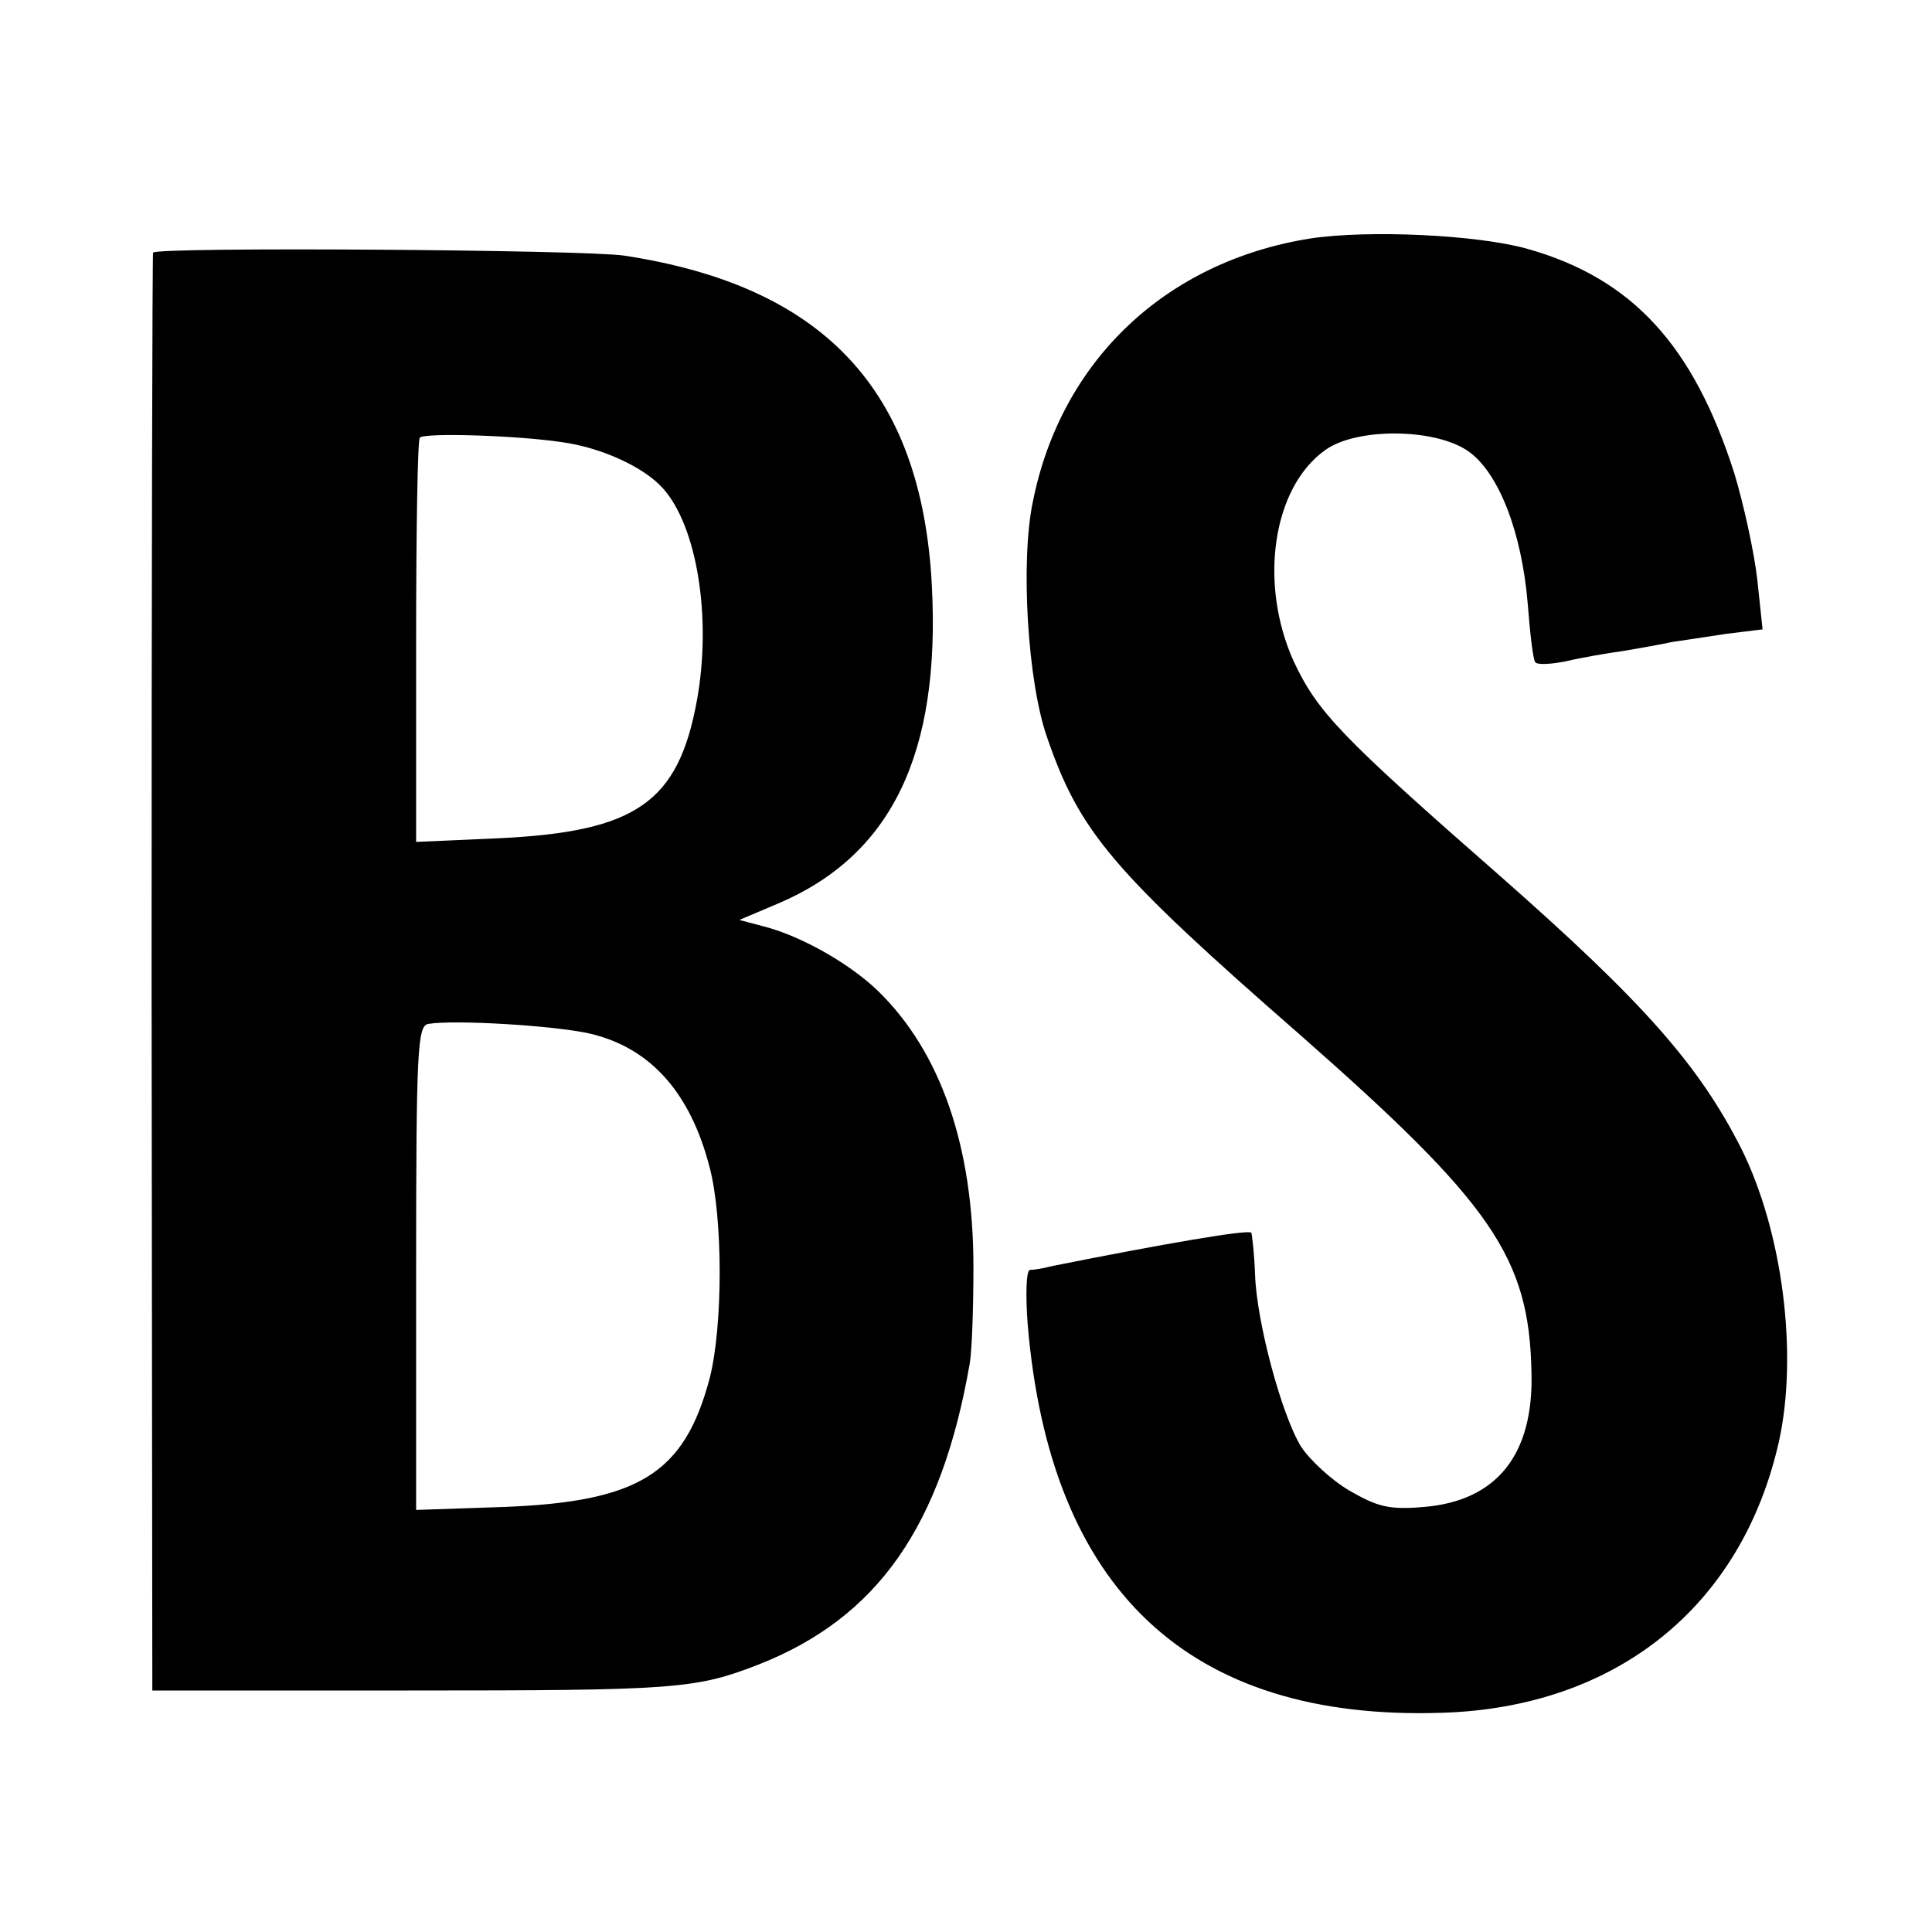
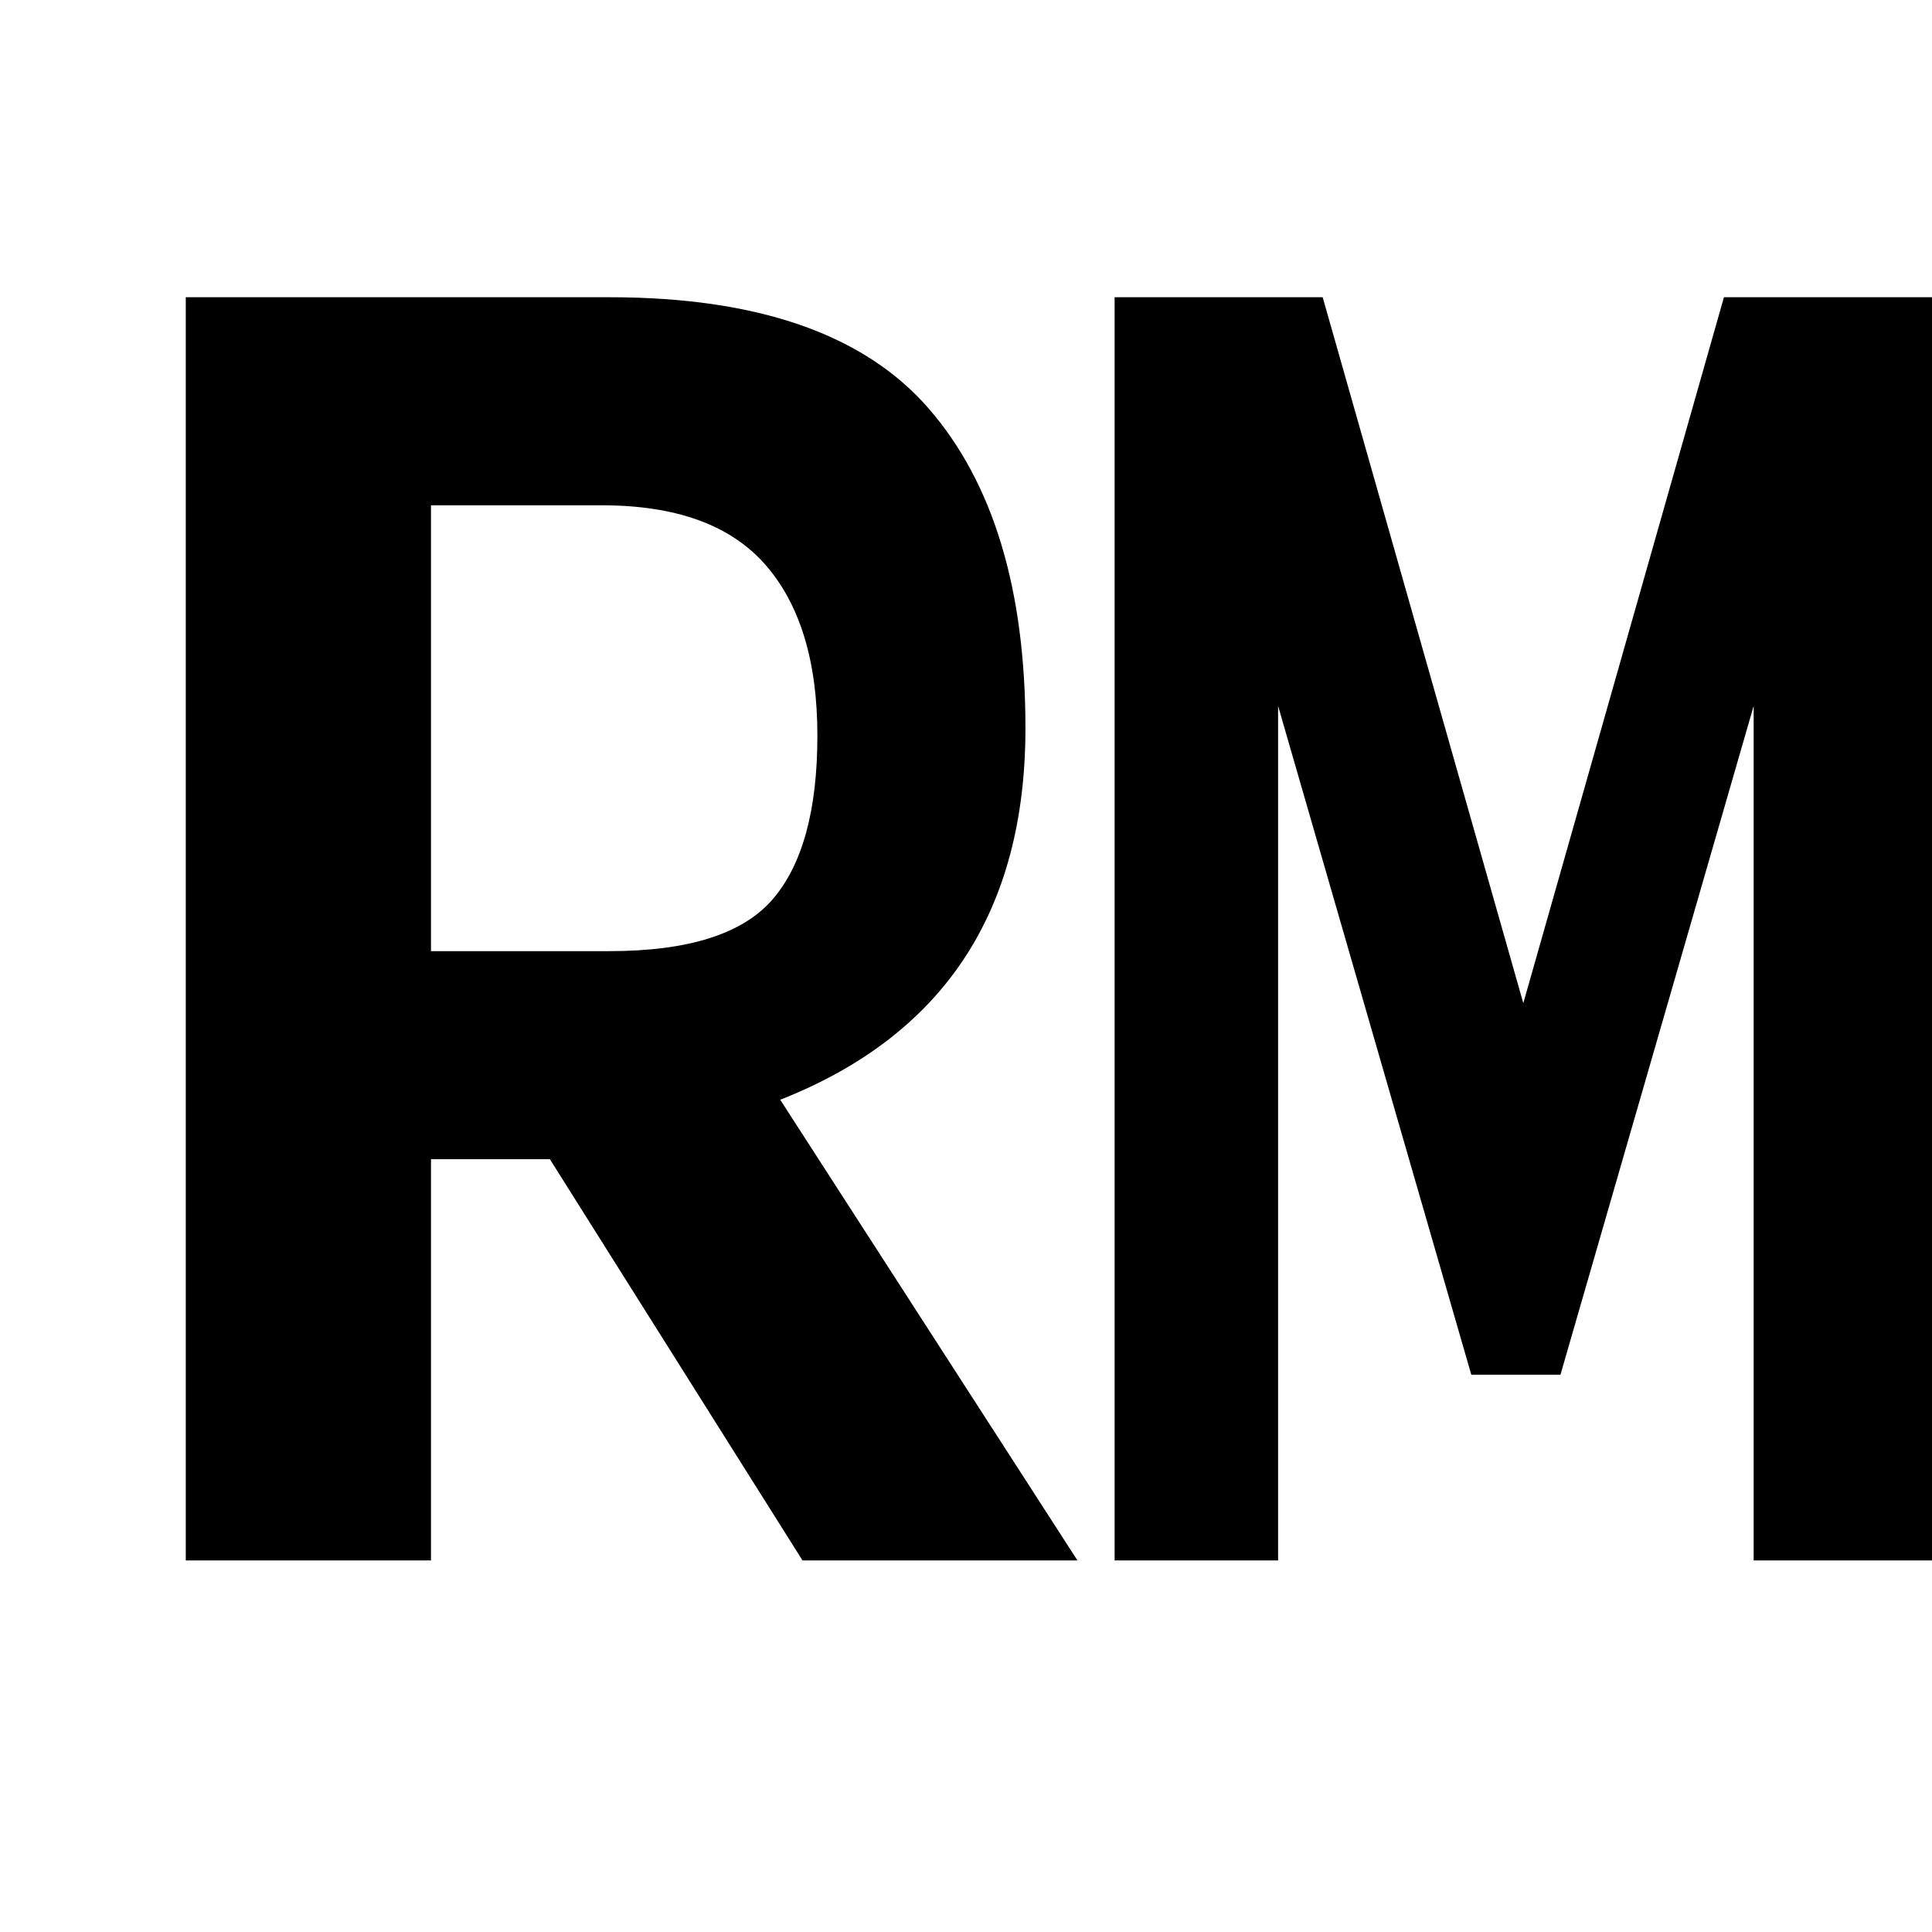
<svg xmlns="http://www.w3.org/2000/svg" version="1" width="346.667" height="346.667" viewBox="0 0 260 260">
-   <path d="M176.3 32.1c-19.4 3.1-33.5 16.4-37.3 35.4-1.7 8.1-.7 24.3 1.9 31.7 4.4 12.8 8.8 18 34.1 40.1 25.8 22.7 30.8 29.9 31.1 45.4.3 11.1-4.7 17.3-14.5 18.1-4.6.4-6.2 0-10-2.2-2.4-1.4-5.3-4.1-6.5-5.9-2.6-4.2-6-16.8-6.2-23.2-.1-2.8-.4-5.3-.5-5.6-.3-.5-11.9 1.5-26.9 4.5-1.1.3-2.4.5-2.9.5-.5.1-.6 3.3-.3 7.3 3 35.8 21.7 53.4 55.7 52.3 23.5-.7 40.4-14.3 45.4-36.5 2.6-11.8.5-28.3-5.1-39.5-5.7-11.2-13.1-19.6-32.3-36.5-21.7-19-24.7-22.2-27.9-29-4.7-10.4-2.9-23.3 4.2-28.4 4.2-3.1 15-3 19.4.2 4 2.9 7.1 10.8 7.9 20.5.3 3.9.7 7.4 1 7.8.2.4 2.1.3 4.1-.1 2.1-.5 5.6-1.1 7.8-1.4 2.3-.4 5.2-.9 6.5-1.2 1.4-.2 4.7-.7 7.3-1.1l4.9-.6-.7-6.6c-.4-3.6-1.8-10.1-3.1-14.4-5.5-17.2-13.7-26.2-27.8-30.2-6.7-1.9-21.4-2.6-29.3-1.4zM20.6 34c-.1.3-.2 43.9-.2 97l.1 96.5H55c36.1 0 38.6-.2 47.1-3.5 16-6.3 24.6-18.6 28.4-40.5.3-1.7.5-7.5.5-13 0-16.2-4.4-28.9-12.8-37.1-3.9-3.8-10.7-7.6-15.7-8.8l-3-.8 5.2-2.2c15.3-6.5 21.9-20.2 20.7-42.9C124 52.5 110.9 38.5 84 34.4c-5.4-.8-63-1.2-63.4-.4zm55 25.5c5.2.7 11 3.3 13.6 6.2 4.6 5.1 6.6 17.4 4.6 28.5-2.5 13.8-8.2 17.7-26.5 18.6l-11.3.5v-27c0-14.8.2-27.2.5-27.4.6-.7 13.1-.3 19.1.6zm3.8 79.6c8.1 1.9 13.5 7.9 16.1 18 1.8 6.8 1.8 21.4 0 28.4-3.4 12.8-9.5 16.6-27.7 17.3l-11.8.4v-32.5c0-29.4.2-32.6 1.6-32.9 3.4-.6 17 .2 21.8 1.3z" />
+   <path d="     M25 210     L25 40     L82 40     Q112 40 125 55     Q138 70 138 98     Q138 135 105 148     L145 210     L108 210     L74 156     L58 156     L58 210     Z      M58 68     L58 128     L82 128     Q98 128 104 121     Q110 114 110 99     Q110 84 103 76     Q96 68 81 68     Z   " fill="black" />
+   <path d="     M150 210     L150 40     L178 40     L205 135     L232 40     L260 40     L260 210     L236 210     L236 95     L210 185     L198 185     L172 95     L172 210     Z   " fill="black" />
</svg>
